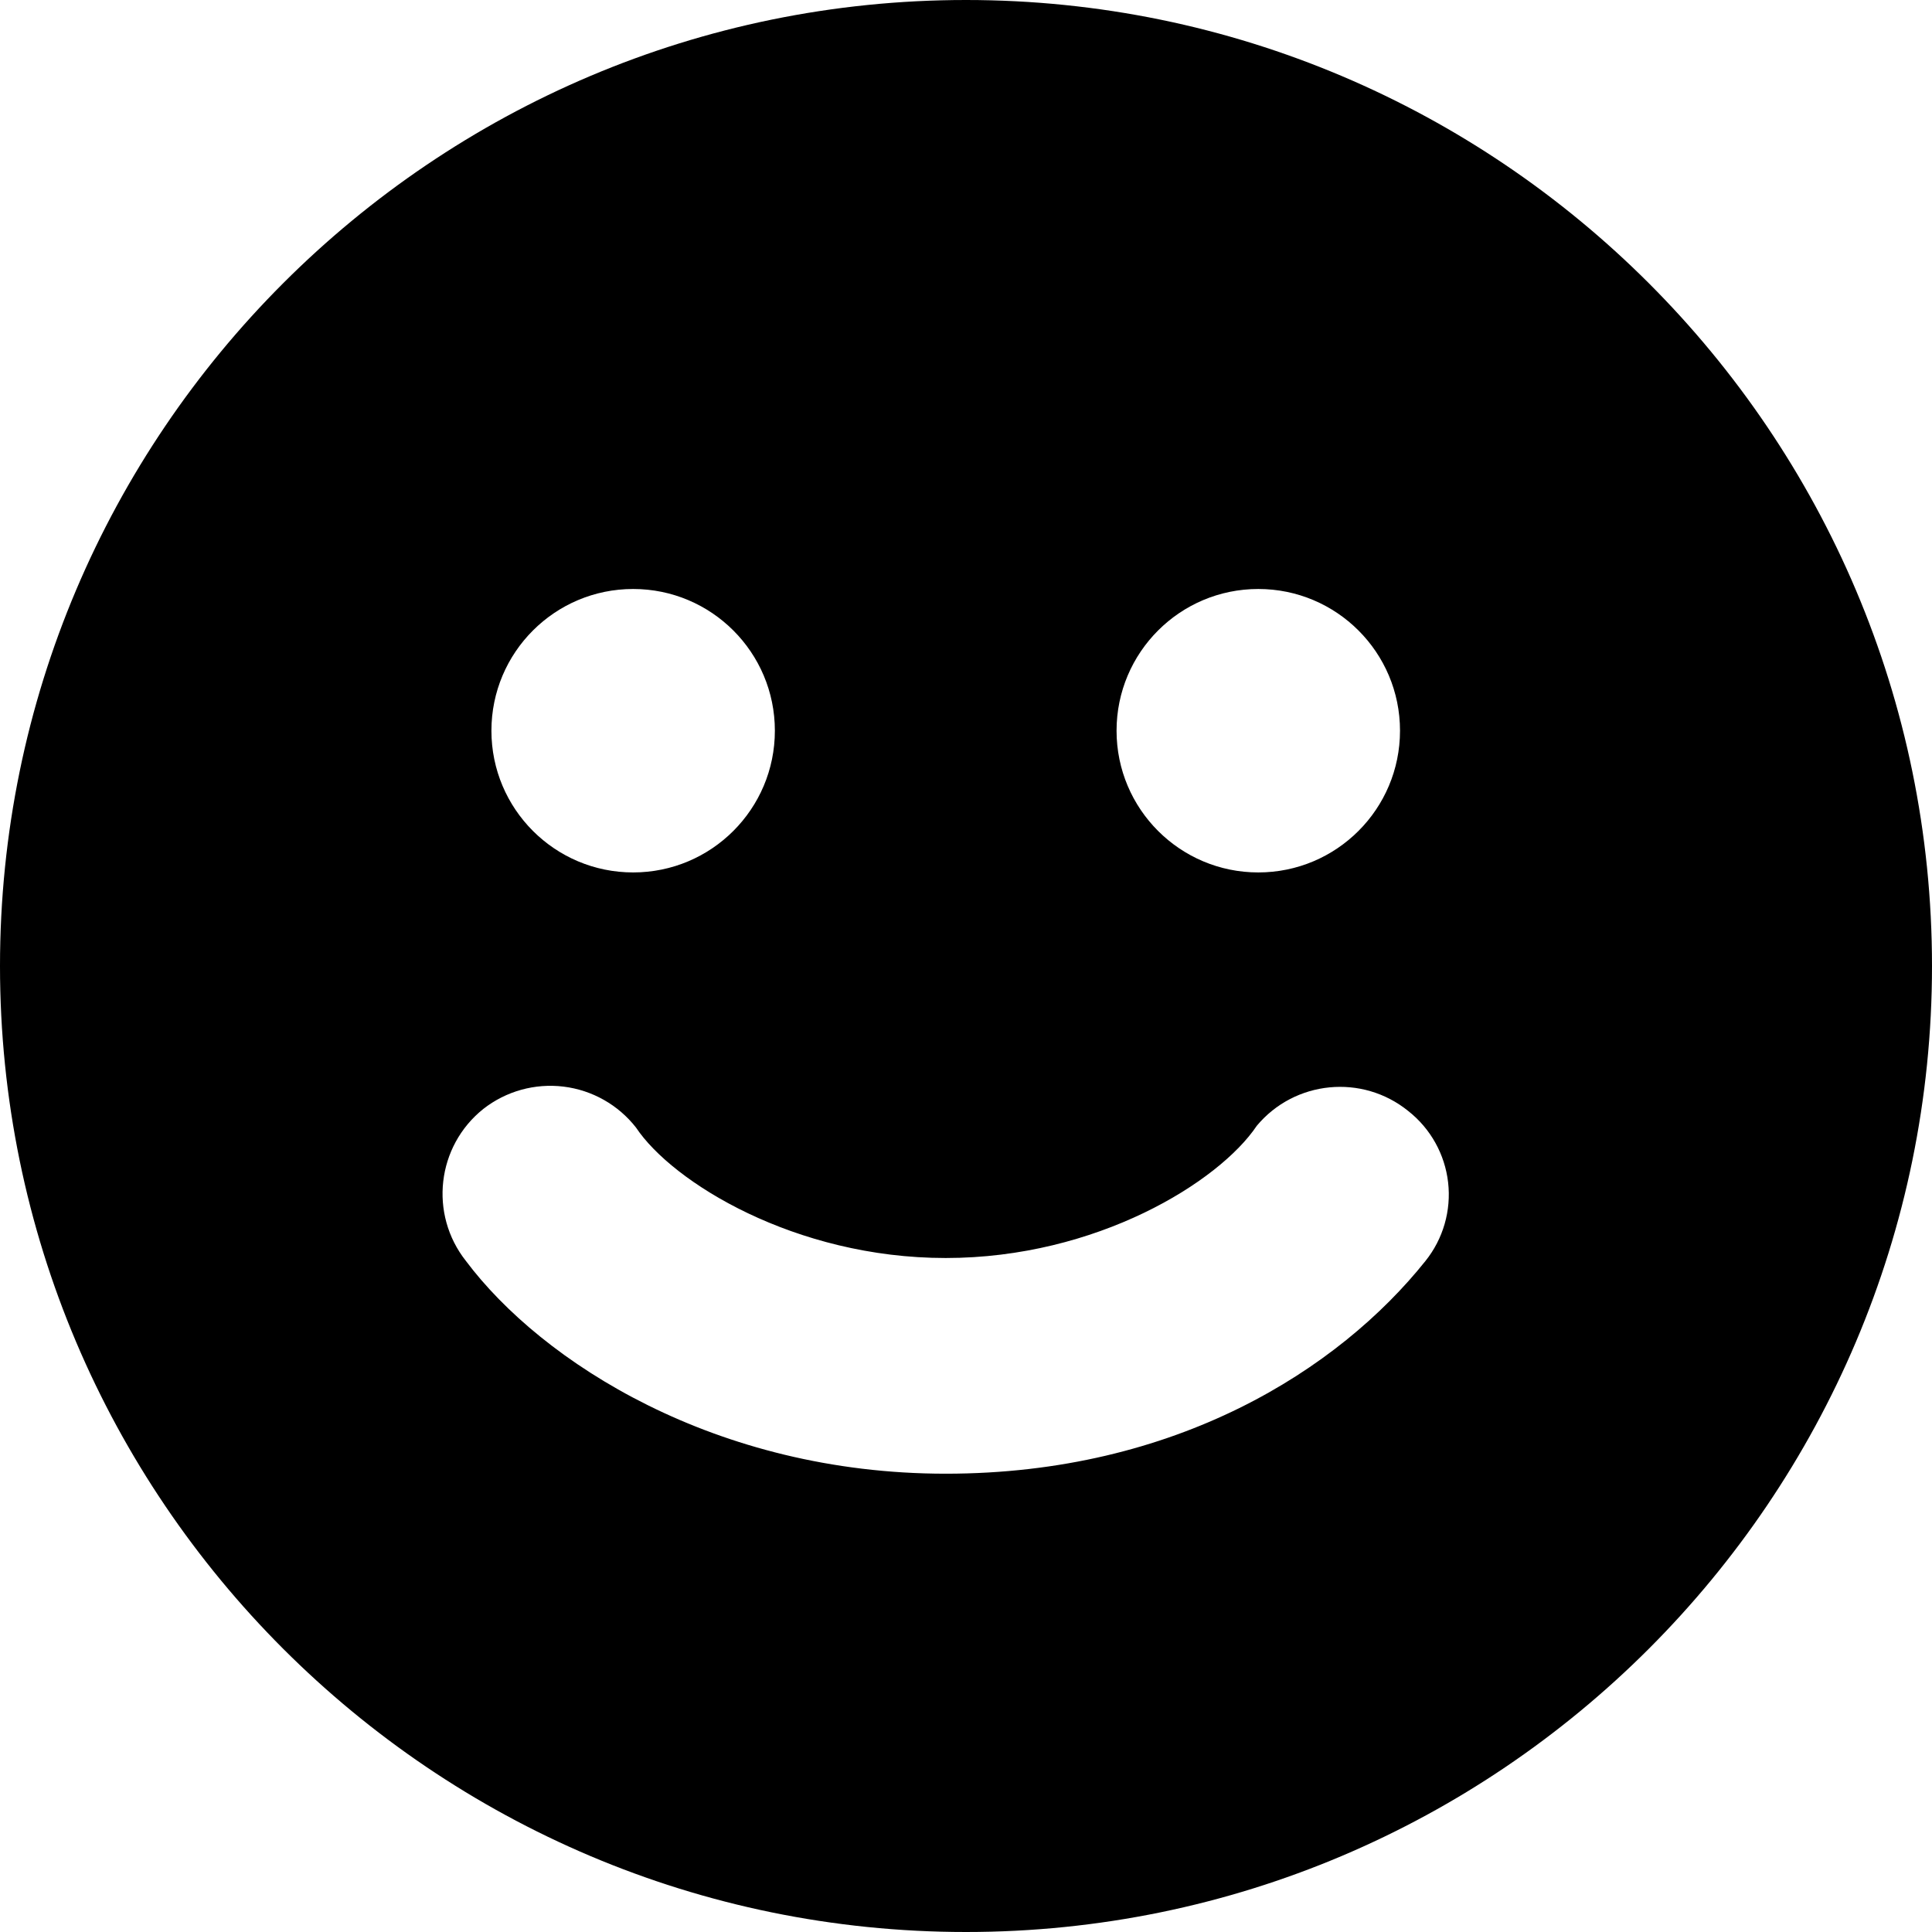
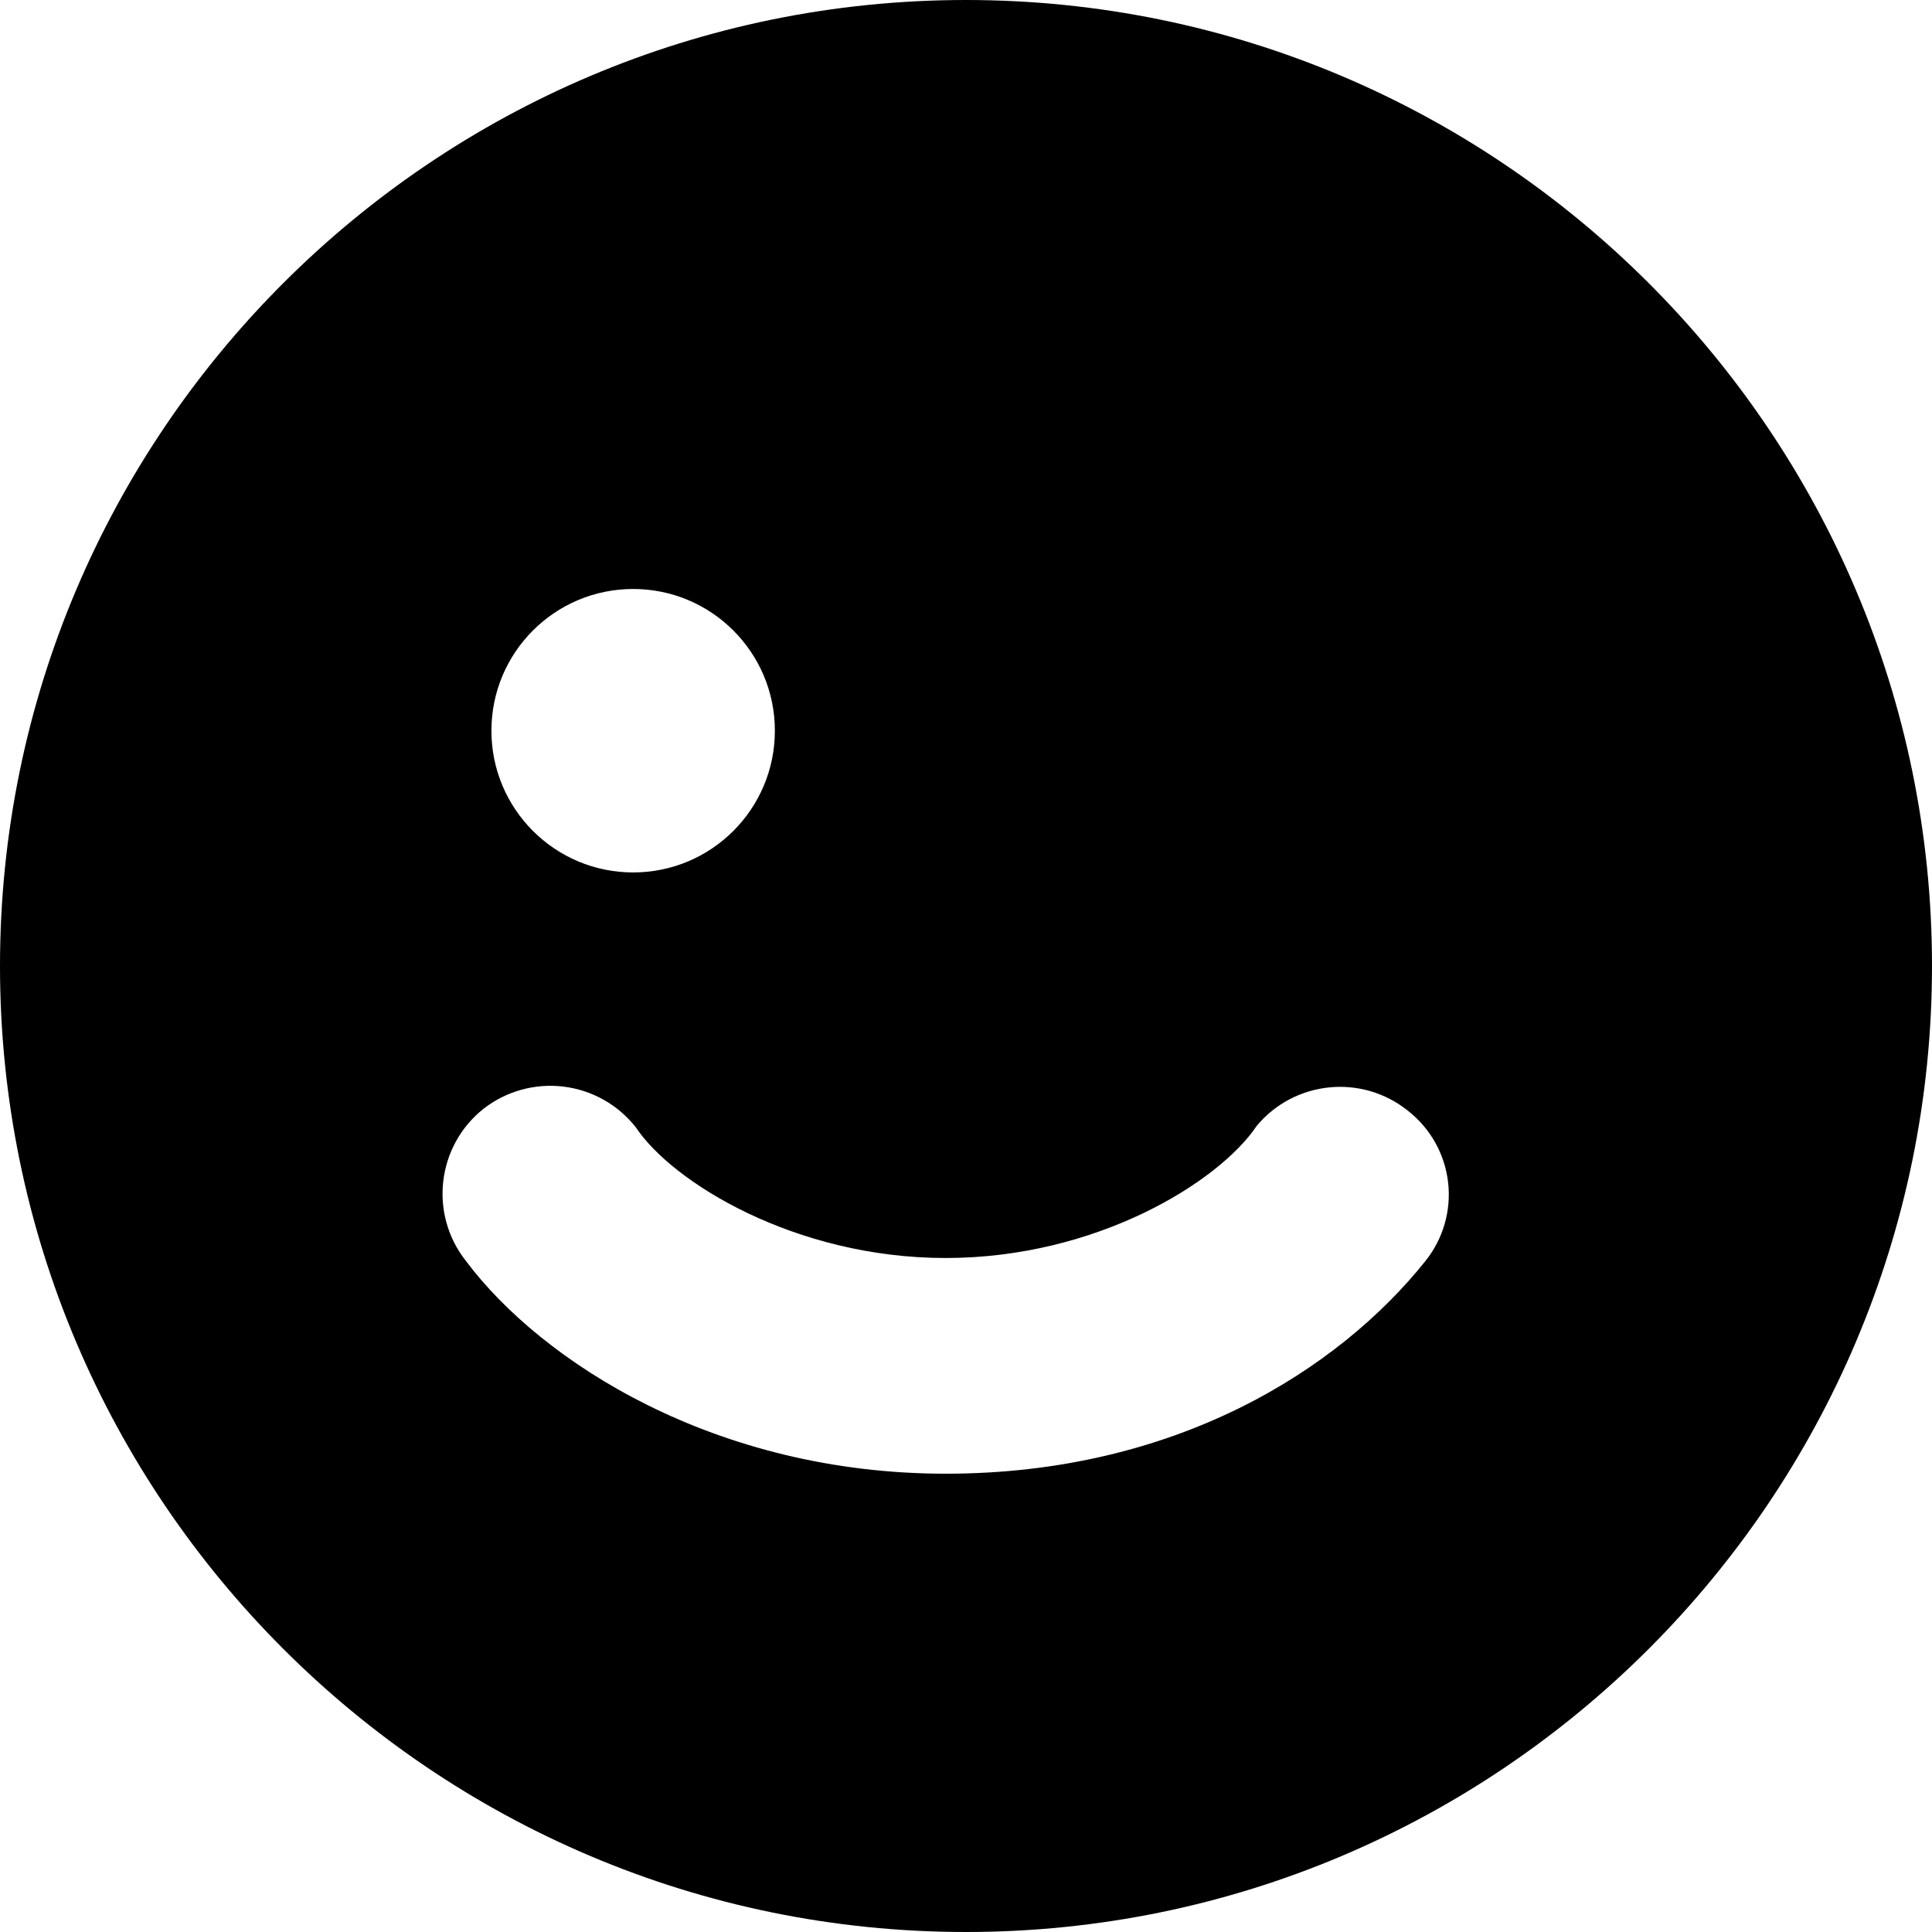
<svg viewBox="0 0 14 14" class="addPageIcon" style="width: 14px; height: 14px; display: block; flex-shrink: 0; margin-right: 6px;">
-   <path fill-rule="evenodd" clip-rule="evenodd" d="M7 0c3.861 0 7 3.139 7 7s-3.139 7-7 7-7-3.139-7-7 3.139-7 7-7zM3.561 5.295a1.027 1.027 0 1 0 2.054 0 1.027 1.027 0 0 0-2.054 0zm5.557 1.027a1.027 1.027 0 1 1 0-2.054 1.027 1.027 0 0 1 0 2.054zm1.211 2.816a.77.77 0 0 0-.124-1.087.786.786 0 0 0-1.098.107c-.273.407-1.16.958-2.254.958-1.093 0-1.981-.55-2.244-.945a.788.788 0 0 0-1.107-.135.786.786 0 0 0-.126 1.101c.55.734 1.81 1.542 3.477 1.542 1.668 0 2.848-.755 3.476-1.541z" />
+   <path fillRule="evenodd" clipRule="evenodd" d="M7 0c3.861 0 7 3.139 7 7s-3.139 7-7 7-7-3.139-7-7 3.139-7 7-7zM3.561 5.295a1.027 1.027 0 1 0 2.054 0 1.027 1.027 0 0 0-2.054 0zm5.557 1.027a1.027 1.027 0 1 1 0-2.054 1.027 1.027 0 0 1 0 2.054zm1.211 2.816a.77.77 0 0 0-.124-1.087.786.786 0 0 0-1.098.107c-.273.407-1.16.958-2.254.958-1.093 0-1.981-.55-2.244-.945a.788.788 0 0 0-1.107-.135.786.786 0 0 0-.126 1.101c.55.734 1.81 1.542 3.477 1.542 1.668 0 2.848-.755 3.476-1.541z" />
</svg>
